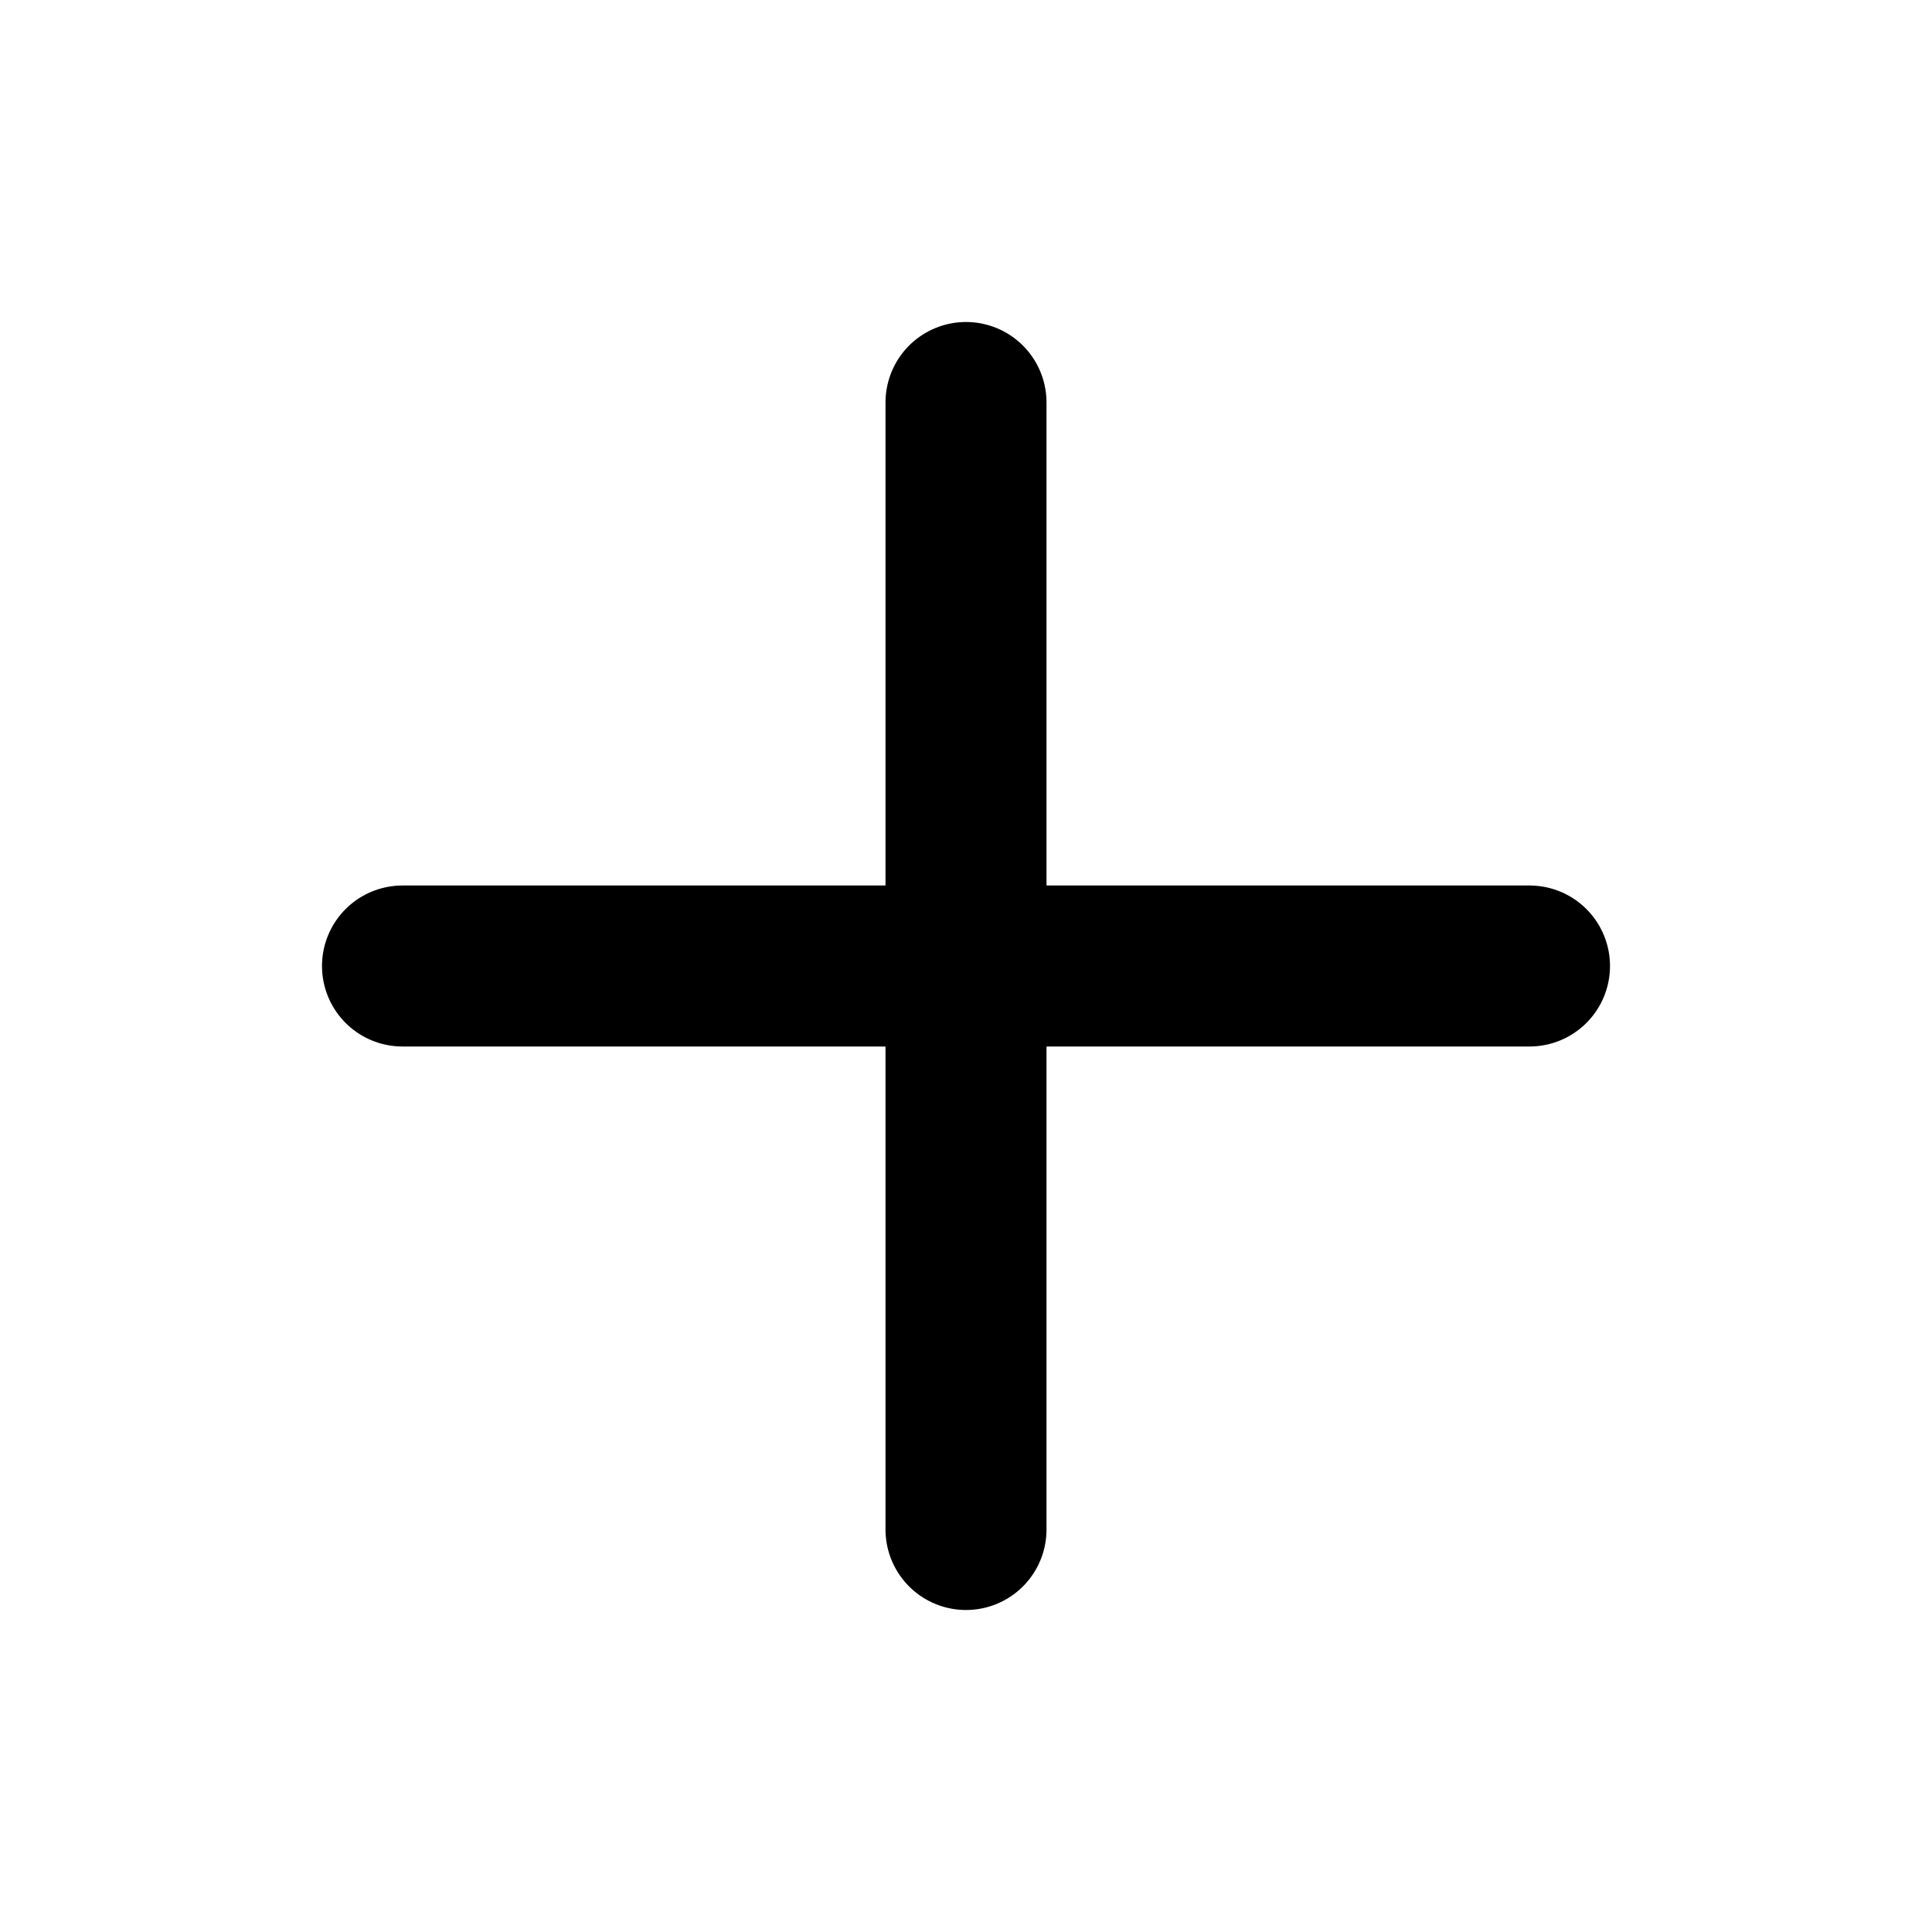
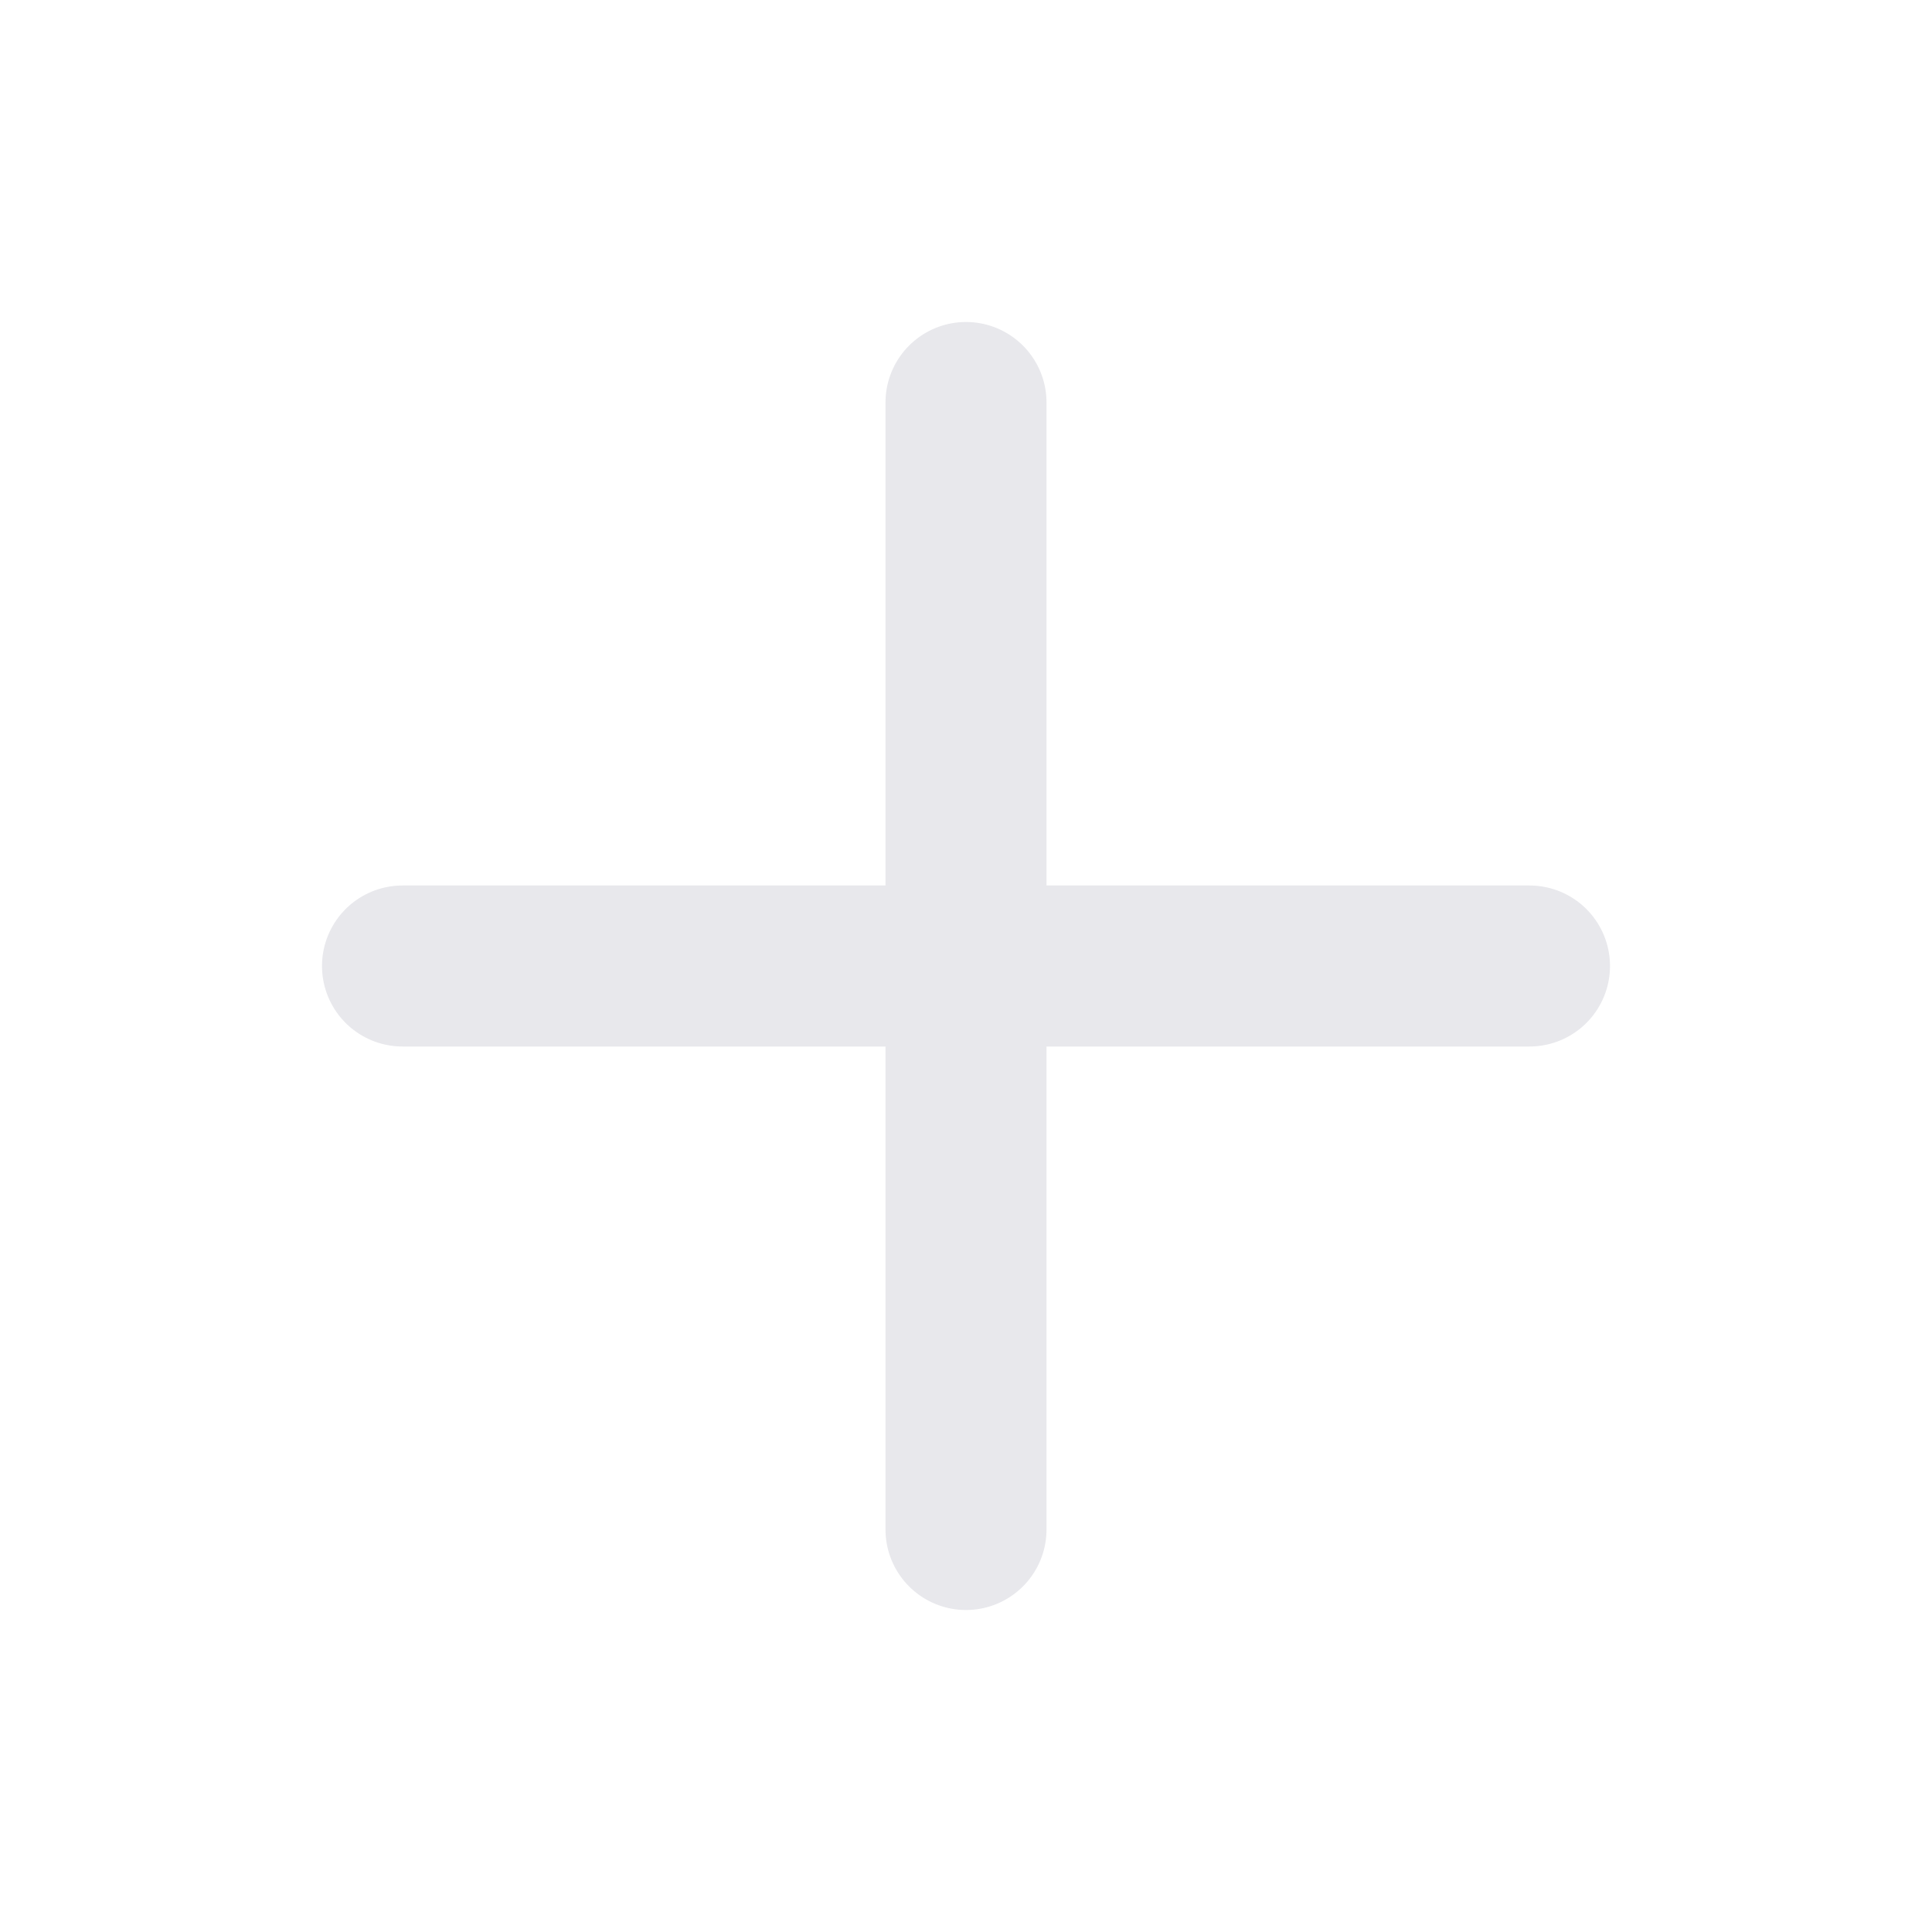
- <svg xmlns="http://www.w3.org/2000/svg" width="24" height="24" viewBox="0 0 24 24" fill="none" stroke="currentColor" stroke-width="2" stroke-linecap="round" stroke-linejoin="round" class="lucide lucide-plus preview-icon">
+ <svg xmlns="http://www.w3.org/2000/svg" width="24" height="24" viewBox="0 0 24 24" fill="none" stroke="#e8e8ec" stroke-width="2" stroke-linecap="round" stroke-linejoin="round" class="lucide lucide-plus preview-icon">
  <path d="M5 12h14" />
  <path d="M12 5v14" />
</svg>
